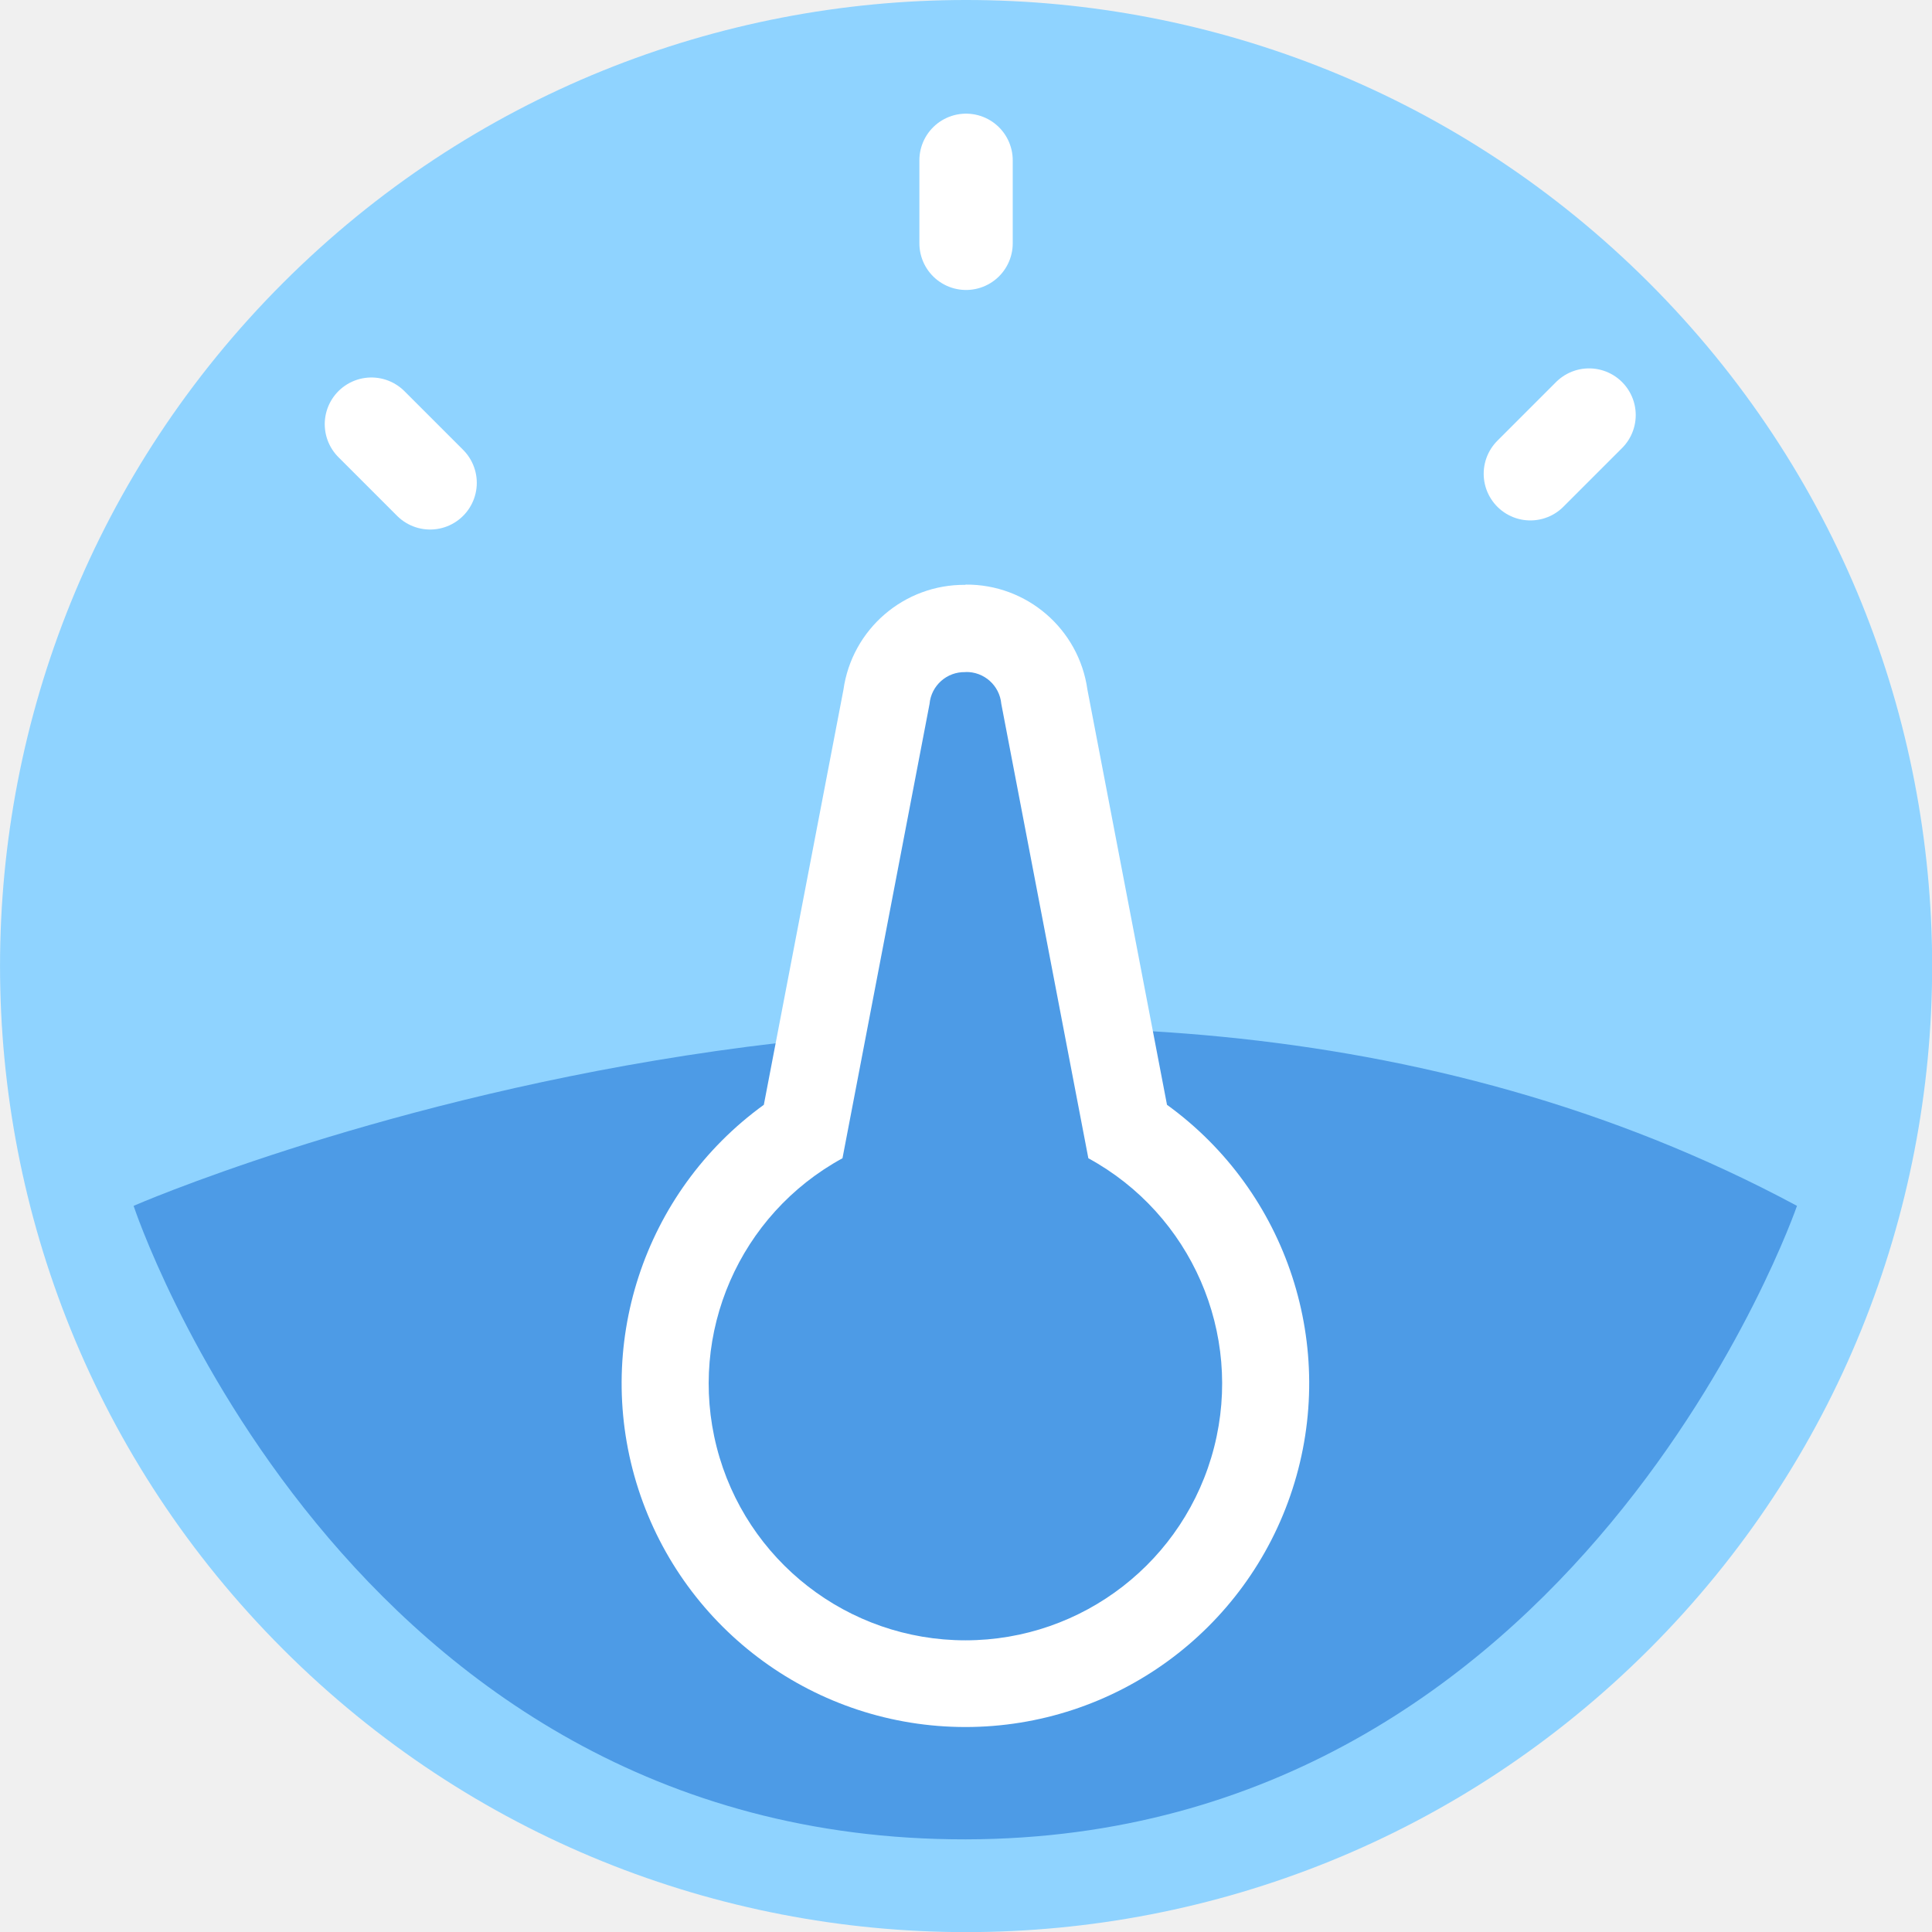
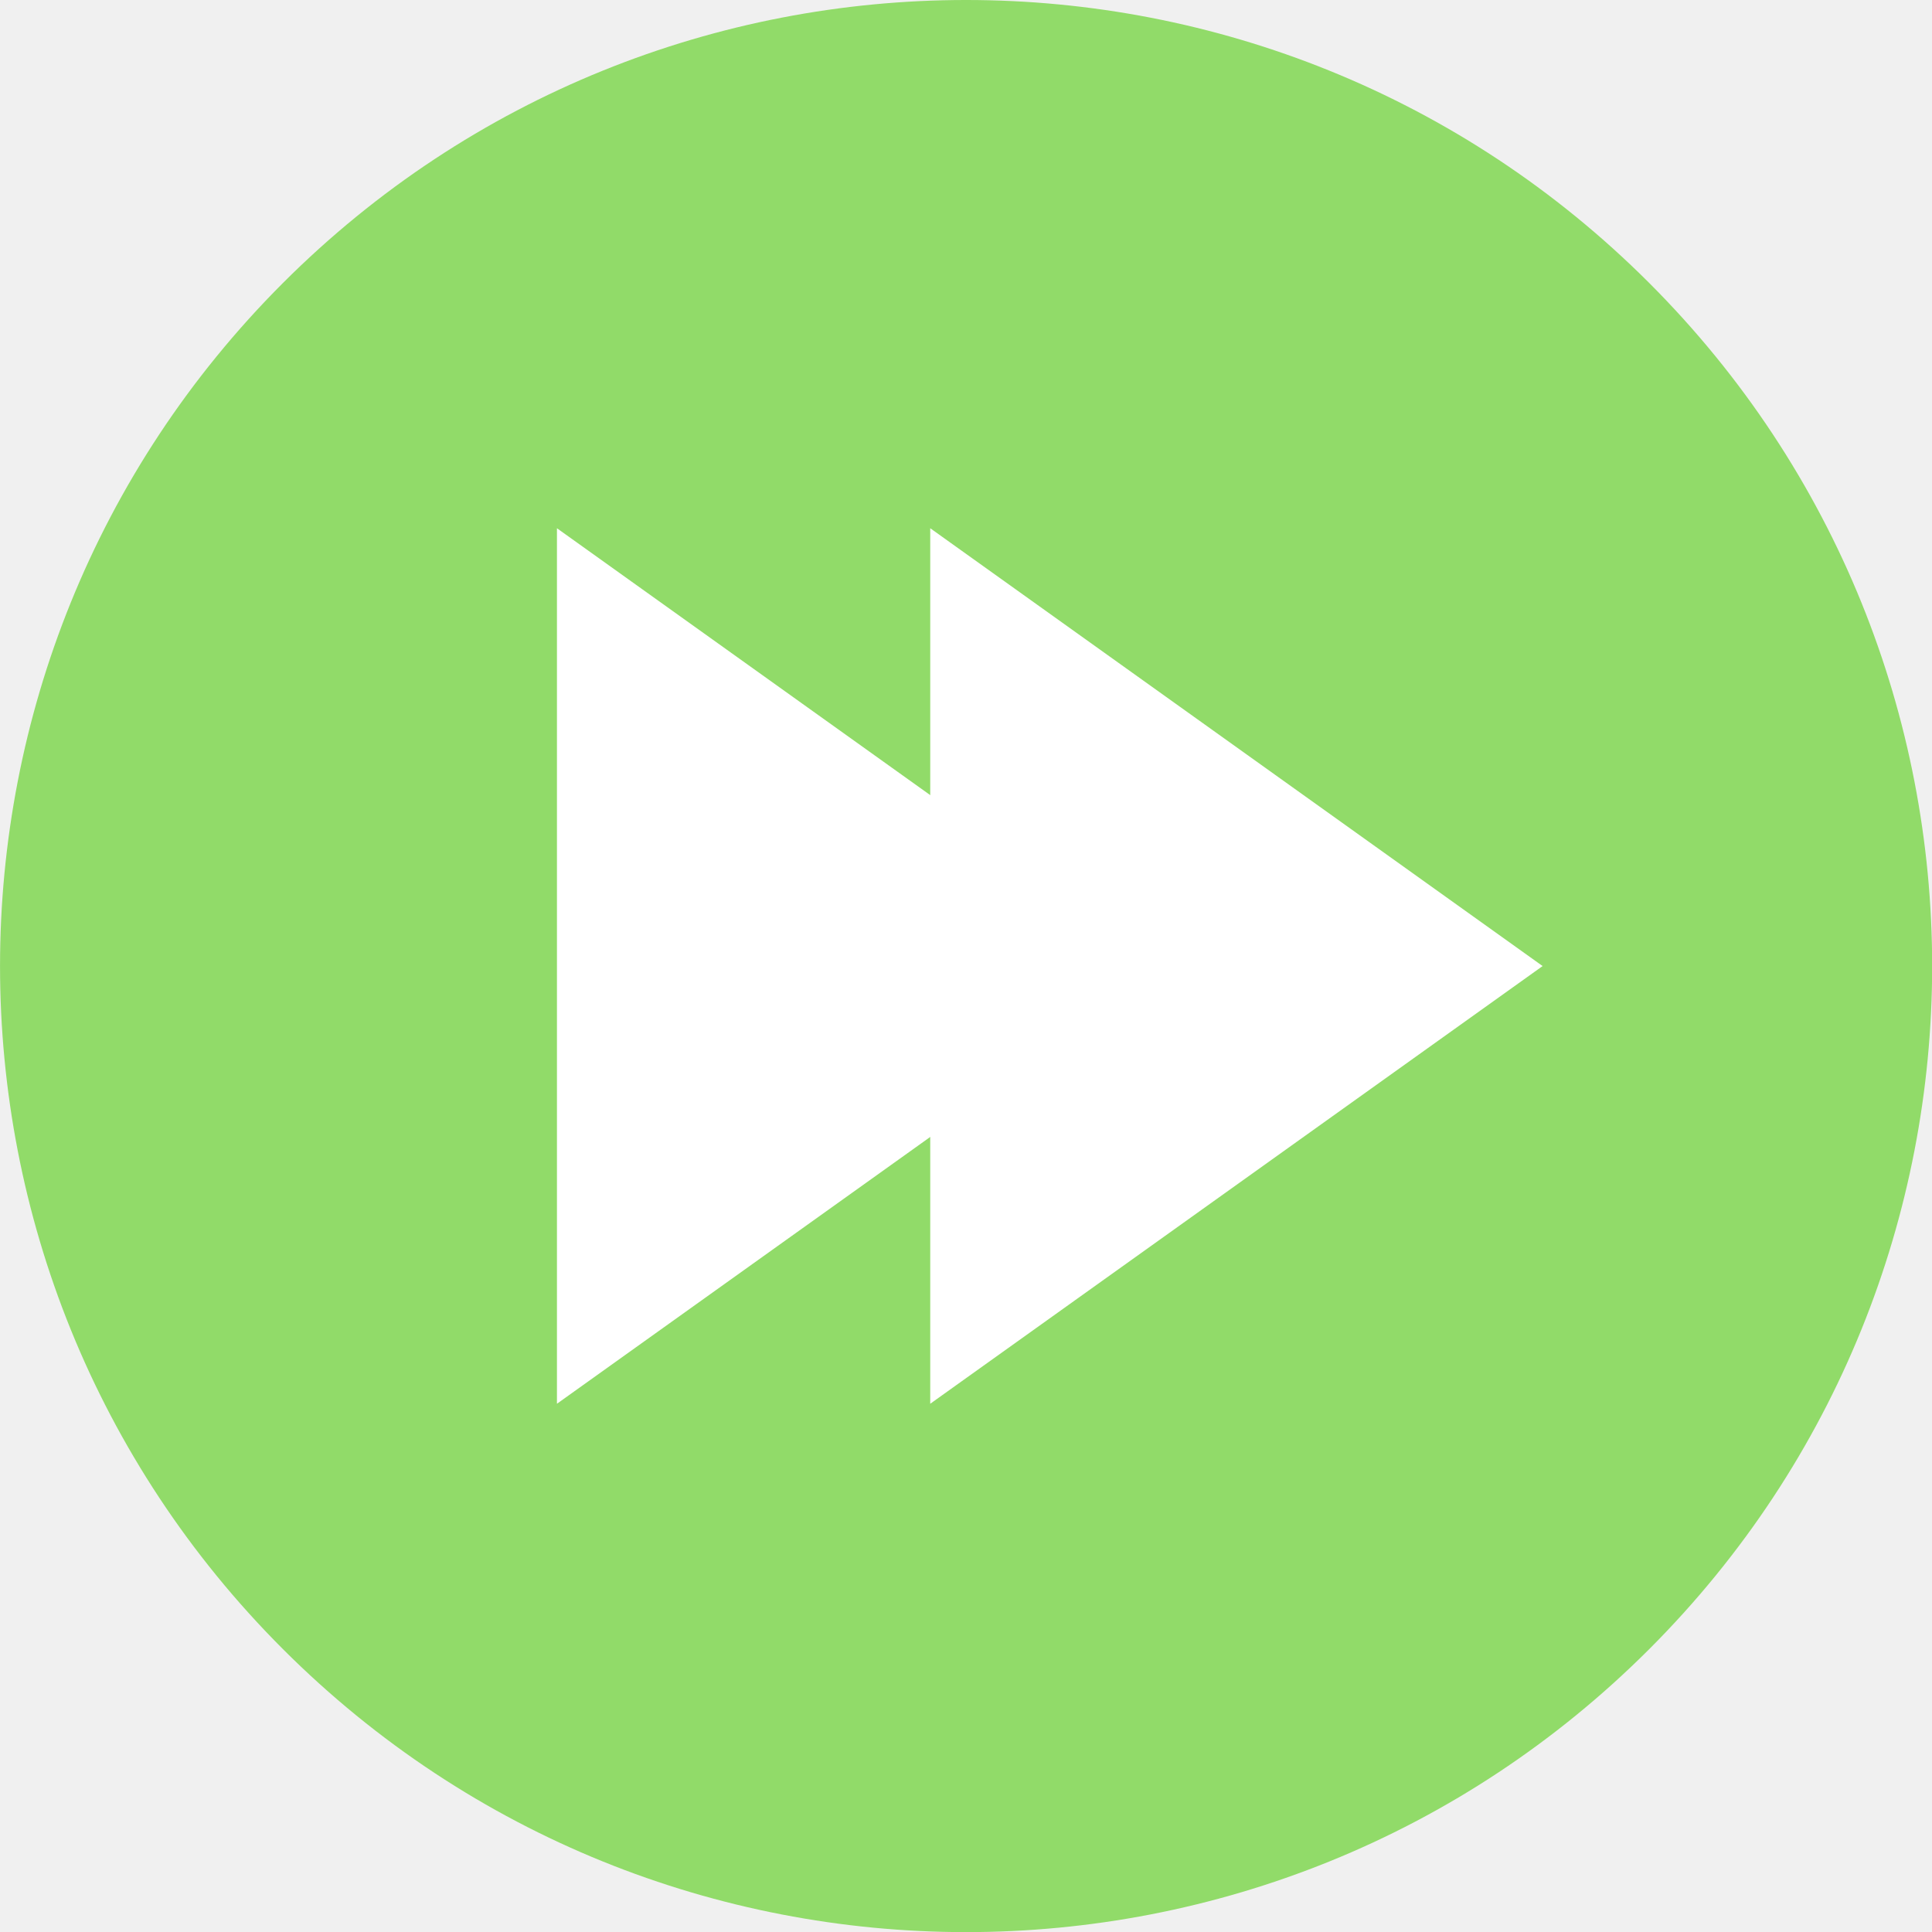
<svg xmlns="http://www.w3.org/2000/svg" viewBox="0 0 165.57 165.57">
  <defs>
-     <style>.cls-1{fill:#8fd3ff;isolation:isolate;}.cls-2{fill:#4d9be6;}.cls-3{fill:#fff;}.cls-4{fill:none;stroke:#fff;stroke-linecap:round;stroke-miterlimit:10;stroke-width:8px;}</style>
+     <style>.cls-1{fill:#91db69;isolation:isolate;}.cls-2{fill:#fff;}</style>
  </defs>
  <g id="Layer_2" data-name="Layer 2">
    <g id="Layer_1-2" data-name="Layer 1">
      <g id="Speed">
        <circle id="circle" class="cls-1" cx="82.79" cy="82.79" r="82.79" transform="translate(-34.29 82.79) rotate(-45)" />
-         <g id="speedo">
-           <path class="cls-2" d="M11.45,103.34S90.07,69,154,103.34c0,0-18.67,54.21-71.25,54.29C29.37,157.71,11.45,103.34,11.45,103.34Z" />
-         </g>
-         <g id="tick">
-           <path class="cls-2" d="M82.73,144.26A25.72,25.72,0,0,1,68.84,96.9L76,59.72a6.83,6.83,0,0,1,13.53,0L96.63,96.9a25.72,25.72,0,0,1-13.9,47.36Z" />
-           <path class="cls-3" d="M82.74,57.59a3,3,0,0,1,3.07,2.73l7.46,38.94a22,22,0,1,1-21.07,0l7.46-38.93a3,3,0,0,1,3.08-2.73m0-7.48a10.45,10.45,0,0,0-10.46,9L65.46,94.68a29.46,29.46,0,1,0,34.55,0L93.19,59.1a10.45,10.45,0,0,0-10.45-9Z" />
-         </g>
-         <g id="line1">
-           <line class="cls-4" x1="82.79" y1="13.74" x2="82.79" y2="20.85" />
-         </g>
-         <g id="line2">
-           <line class="cls-4" x1="31.83" y1="36.35" x2="36.86" y2="41.38" />
-         </g>
-         <g id="line3">
-           <line class="cls-4" x1="131.15" y1="40.6" x2="136.18" y2="35.57" />
+         <g id="arrow">
+           <polygon class="cls-2" points="132.2 82.79 79.72 45.27 79.72 120.3 132.2 82.79" />
+           <polygon class="cls-2" points="100.21 82.79 47.73 45.27 47.73 120.3 100.21 82.79" />
        </g>
      </g>
    </g>
  </g>
</svg>
